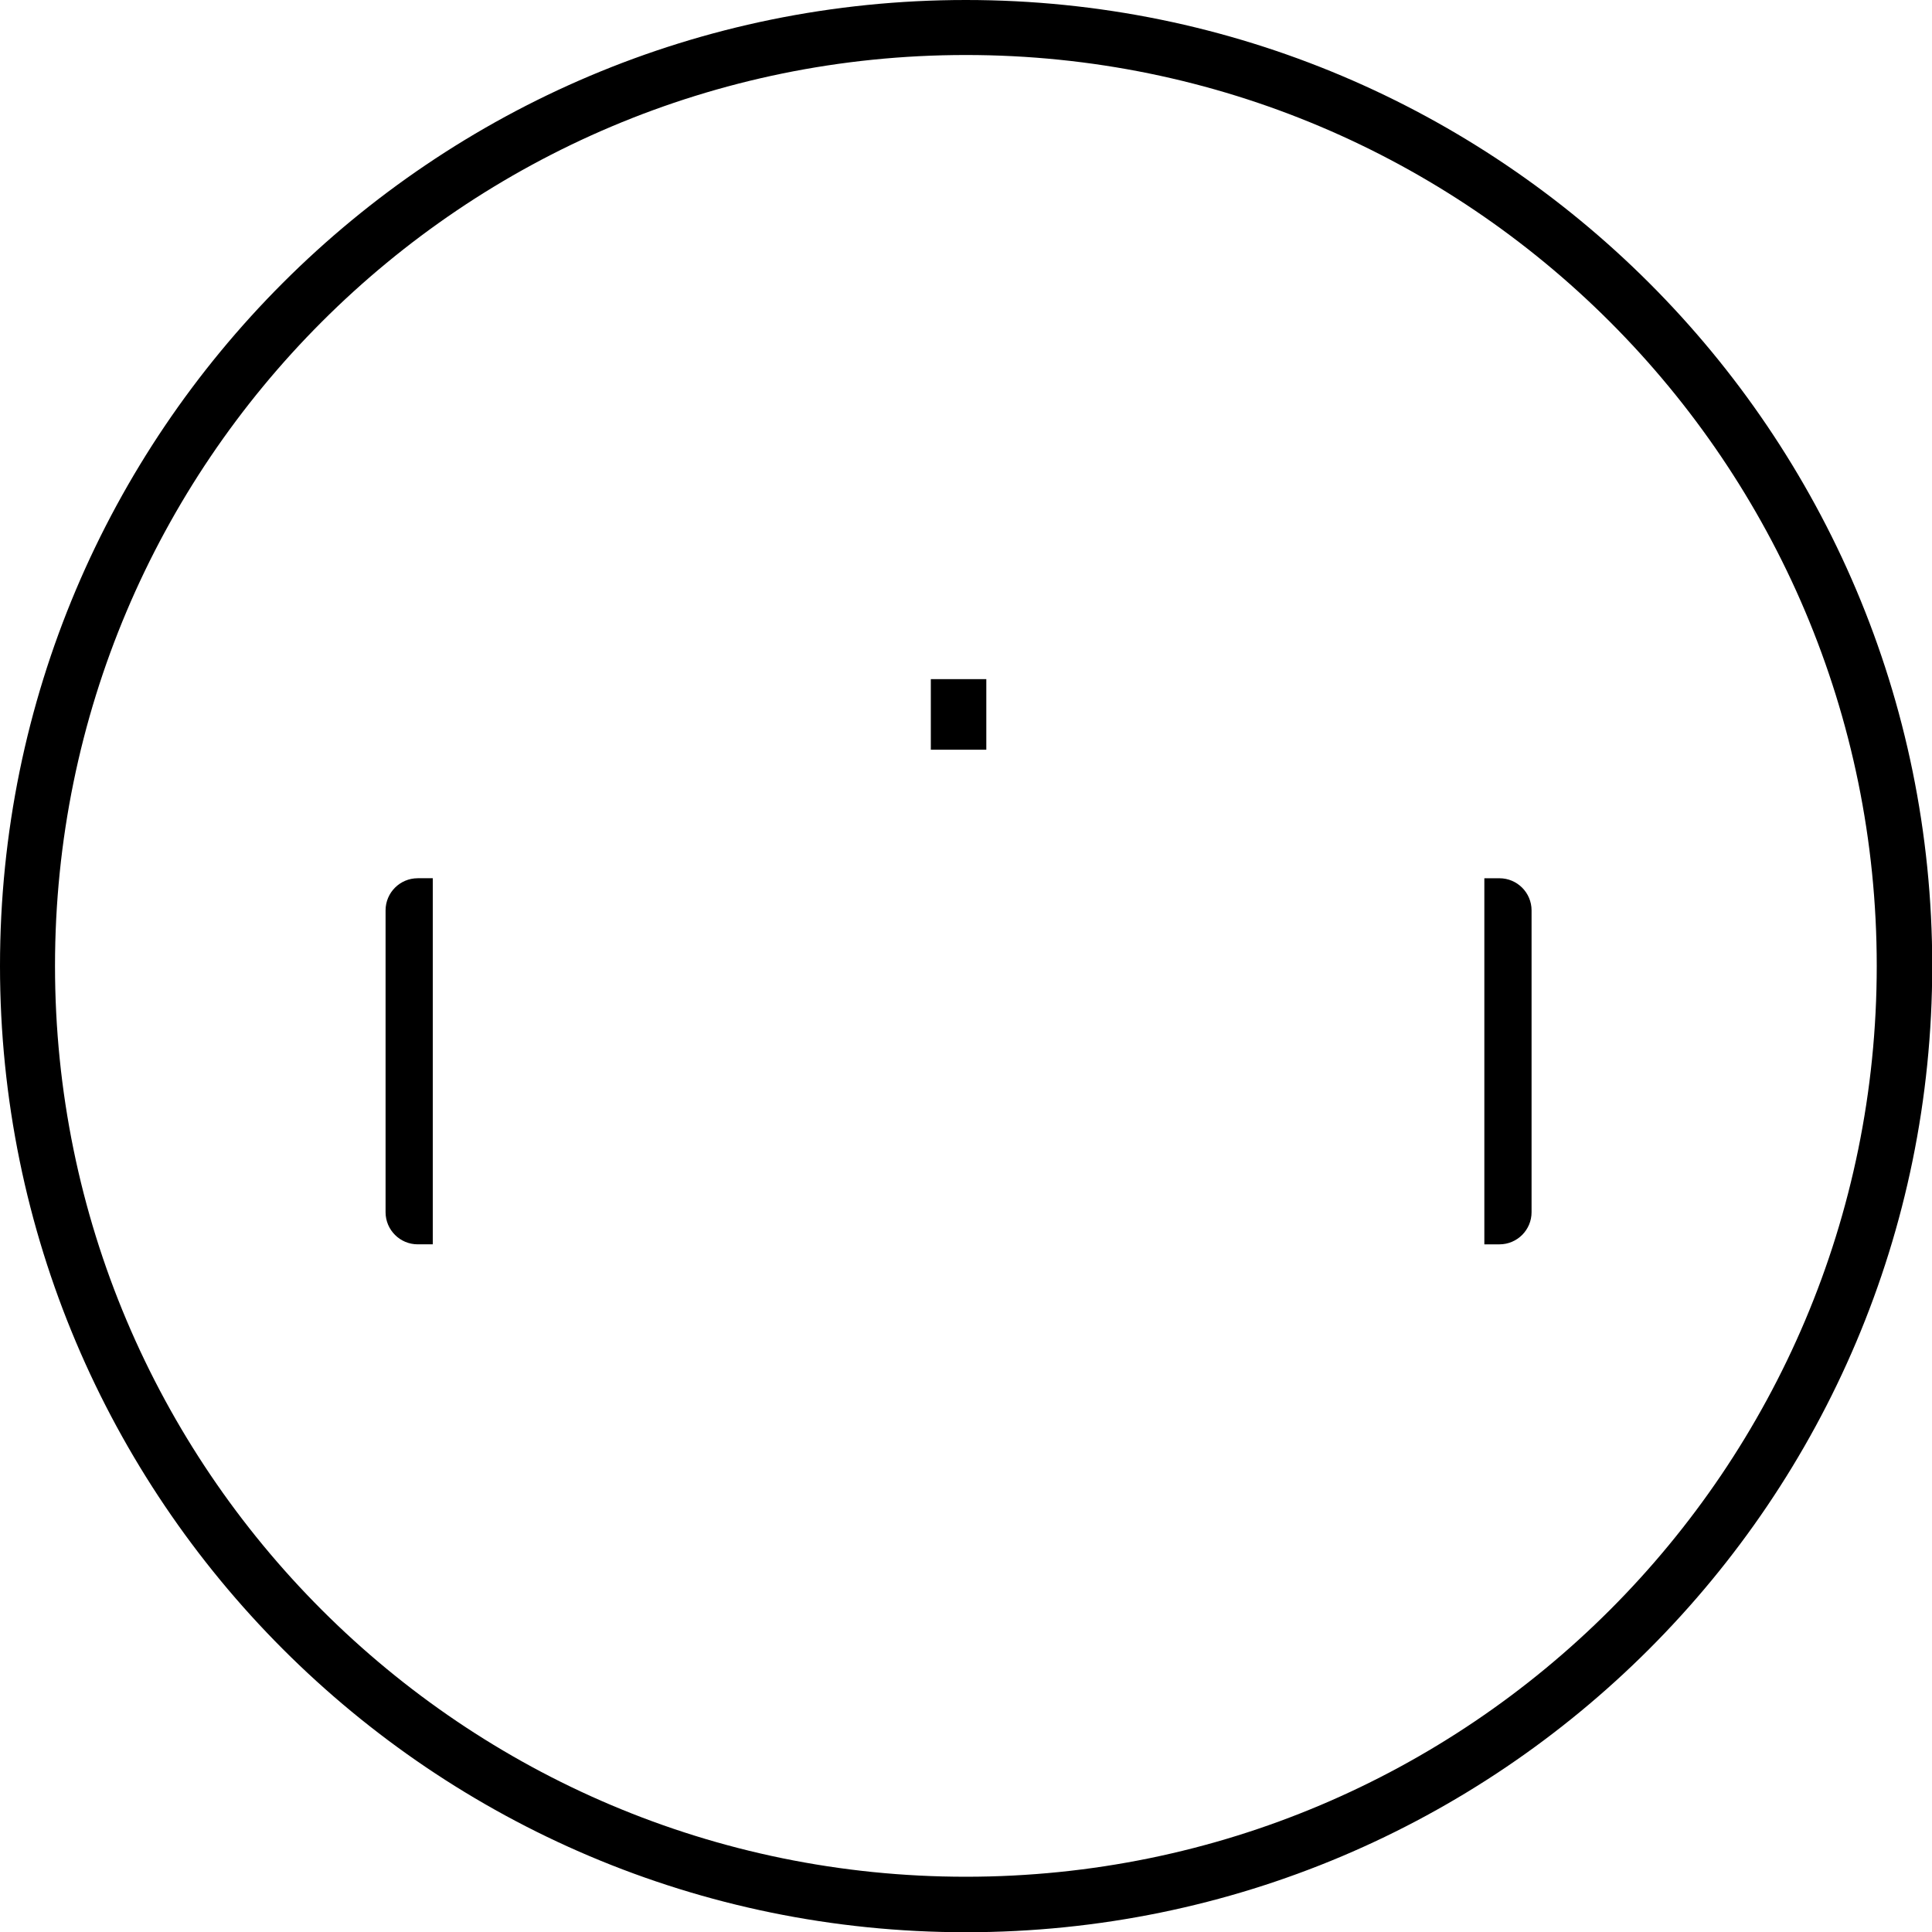
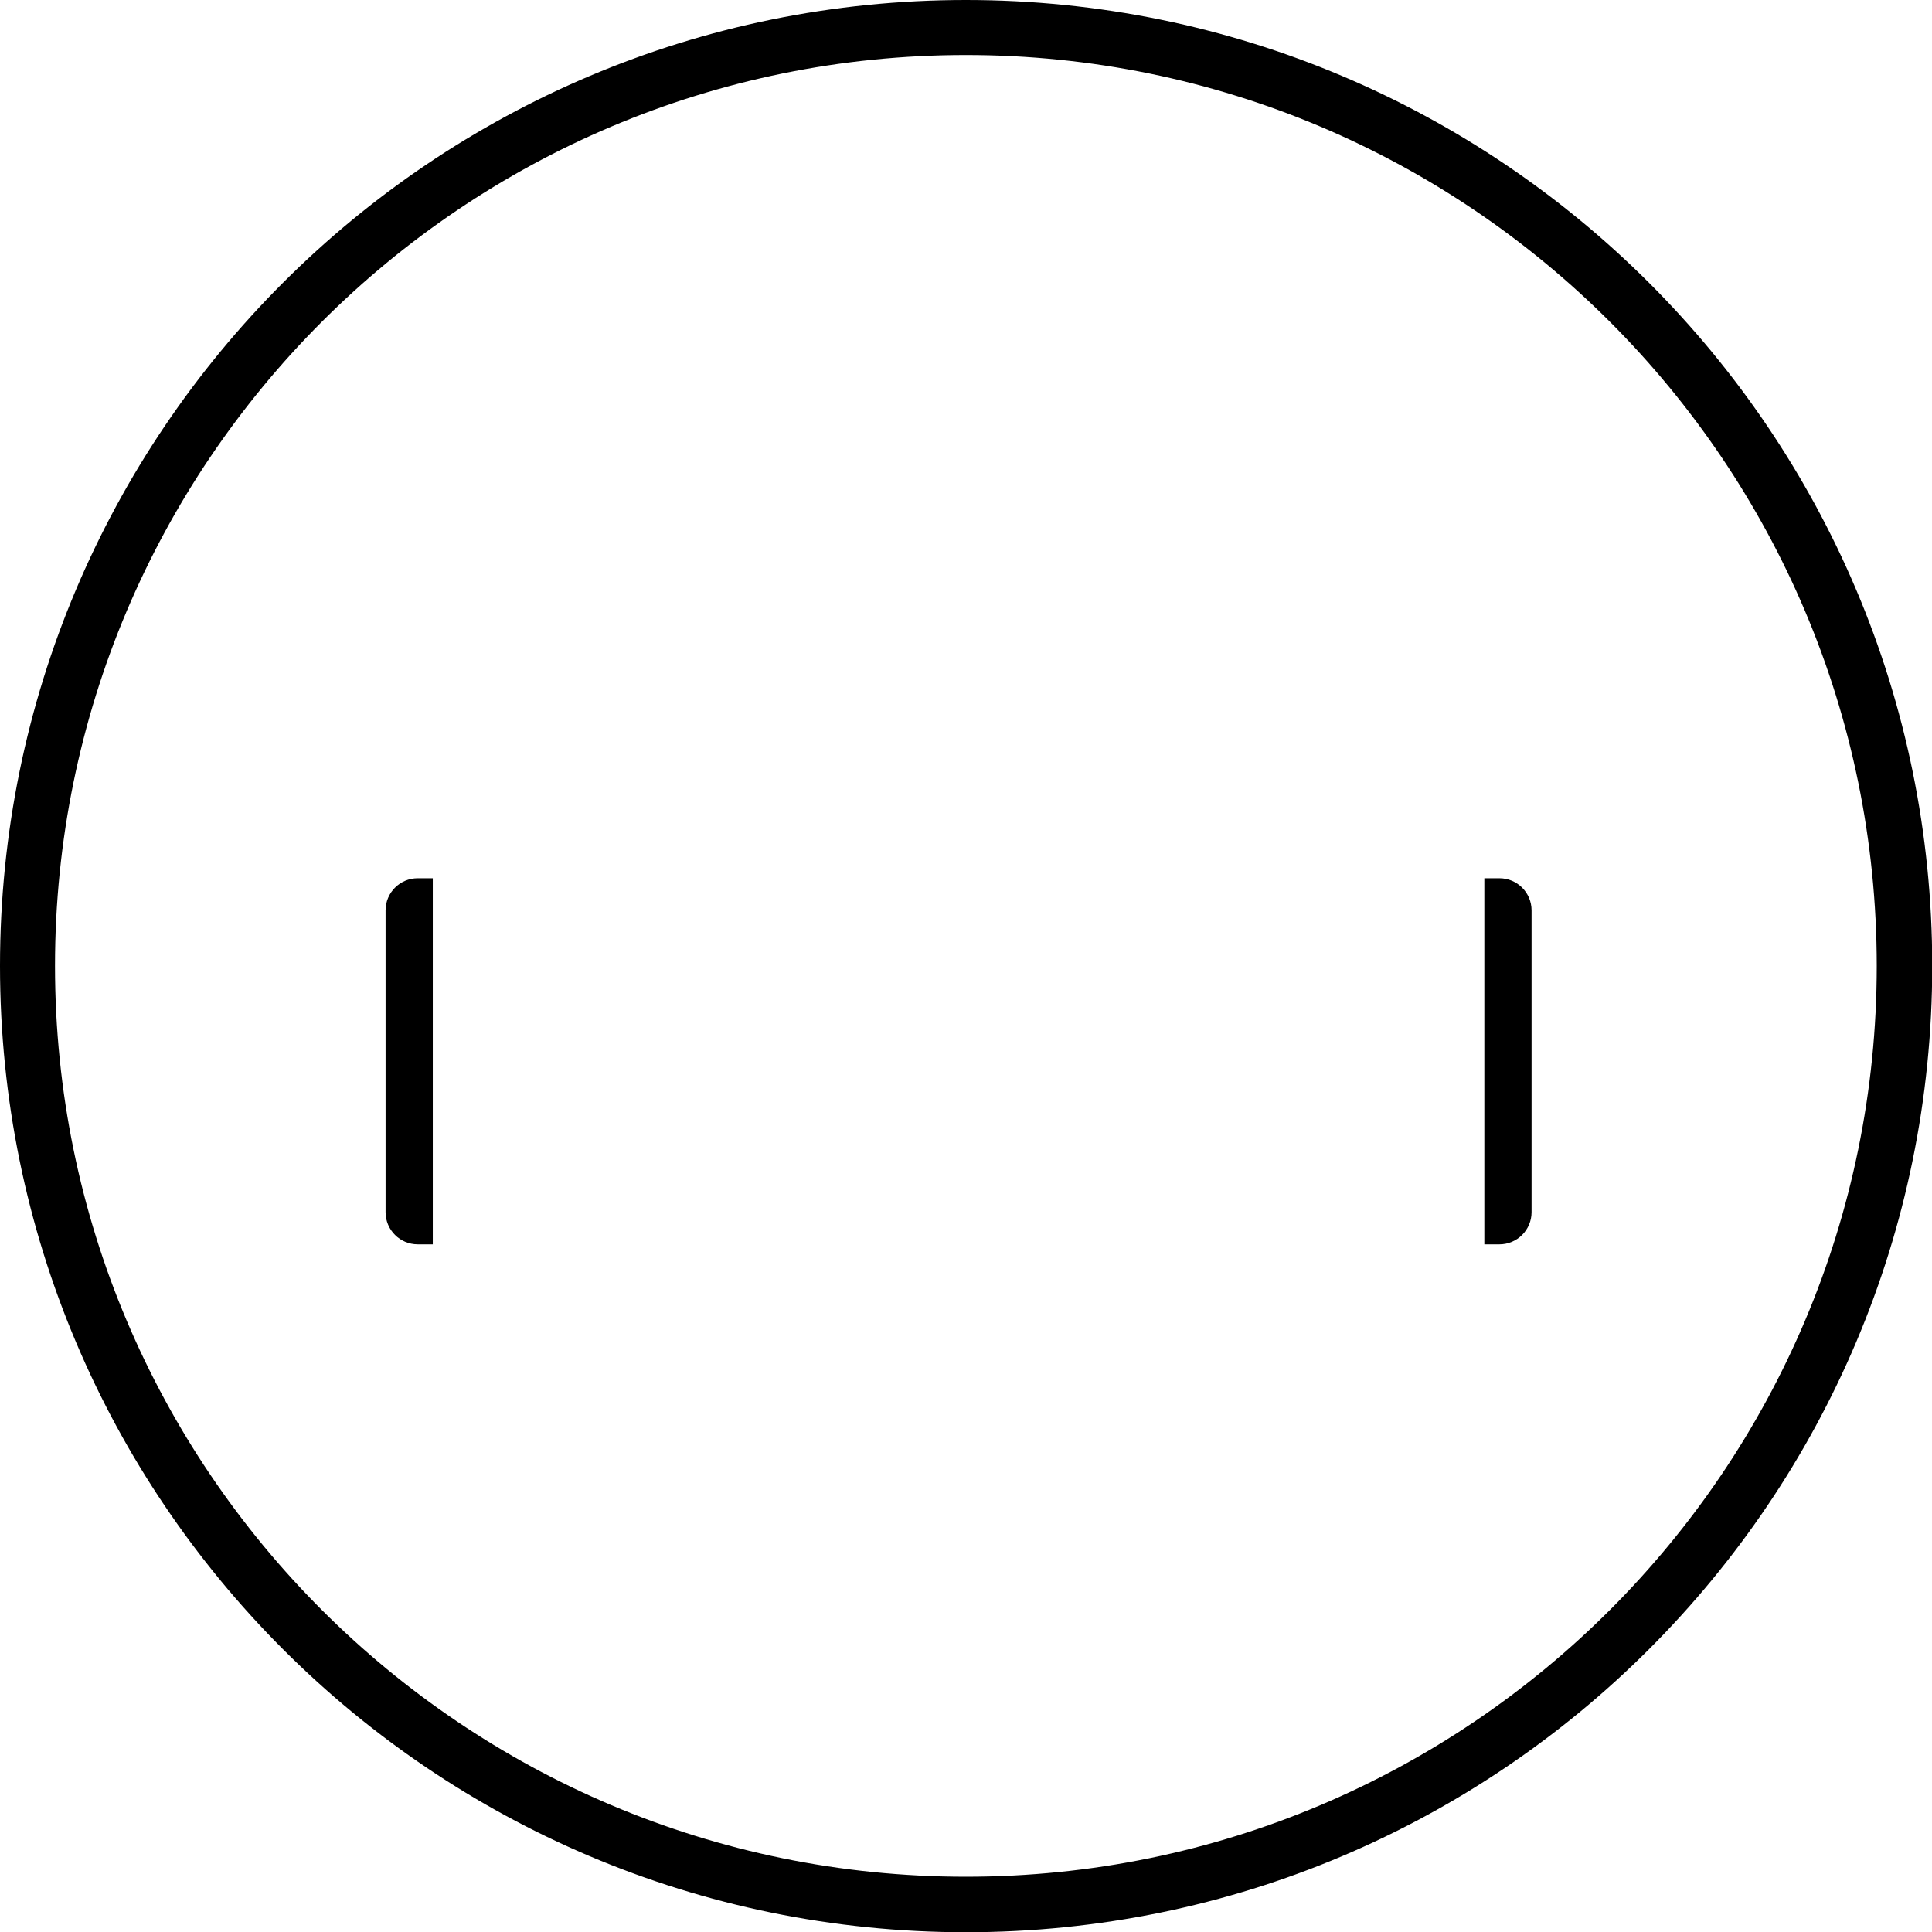
- <svg xmlns="http://www.w3.org/2000/svg" version="1.1" width="124.016" height="124.016" id="svg3565">
+ <svg xmlns="http://www.w3.org/2000/svg" width="124.016" height="124.016" id="svg3565" version="1.1">
  <defs id="defs3567" />
-   <g transform="translate(0,-928.3464)" id="layer1">
-     <path d="M 62,0 C 27.754,0 0,27.754 0,62 0,96.246 27.754,124.031 62,124.031 96.246,124.031 124.031,96.246 124.031,62 124.031,27.754 96.246,0 62,0 z m 0,3.531 c 32.289,0 58.469,26.18 58.469,58.469 0,32.289 -26.18,58.469 -58.469,58.469 C 29.711,120.469 3.531,94.289 3.531,62 3.531,29.711 29.711,3.531 62,3.531 z m -2.25,40.062 0,4.531 3.562,0 0,-4.531 -3.562,0 z M 26.812,56.375 c -1.138,0 -2.062,0.925 -2.062,2.062 l 0,19.375 c 0,1.138 0.925,2.062 2.062,2.062 l 0.969,0 0,-23.5 -0.969,0 z m 68.469,0 0,23.5 0.969,0 c 1.138,0 2.062,-0.925 2.062,-2.062 l 0,-19.375 c 0,-1.138 -0.925,-2.062 -2.062,-2.062 l -0.969,0 z" transform="translate(0,928.3464)" id="path3658" style="color:#000000;fill:#000000;fill-opacity:1;fill-rule:nonzero;stroke:none;stroke-width:10;marker:none;visibility:visible;display:inline;overflow:visible;enable-background:accumulate" />
+   <g id="layer1" transform="translate(0,-928.3464)">
+     <path style="opacity:1;color:#000000;fill:#000000;fill-opacity:1;fill-rule:nonzero;stroke:none;stroke-width:10;marker:none;visibility:visible;display:inline;overflow:visible;enable-background:accumulate" d="M 62 0 C 27.754 -9.4739031e-15 0 27.754 0 62 C -9.4739031e-15 96.246 27.754 124.031 62 124.031 C 96.246 124.031 124.031 96.246 124.031 62 C 124.031 27.754 96.246 -1.8947806e-14 62 0 z M 62 3.531 C 94.289 3.531 120.469 29.711 120.469 62 C 120.469 94.289 94.289 120.469 62 120.469 C 29.711 120.469 3.531 94.289 3.531 62 C 3.531 29.711 29.711 3.531 62 3.531 z M 26.812 56.375 C 25.675 56.375 24.75 57.3 24.75 58.438 L 24.75 77.812 C 24.75 78.95 25.675 79.875 26.812 79.875 L 27.781 79.875 L 27.781 56.375 L 26.812 56.375 z M 95.281 56.375 L 95.281 79.875 L 96.25 79.875 C 97.388 79.875 98.312 78.95 98.312 77.812 L 98.312 58.438 C 98.312 57.3 97.388 56.375 96.25 56.375 L 95.281 56.375 z " transform="translate(0,928.3464)" id="path3658" />
  </g>
</svg>
